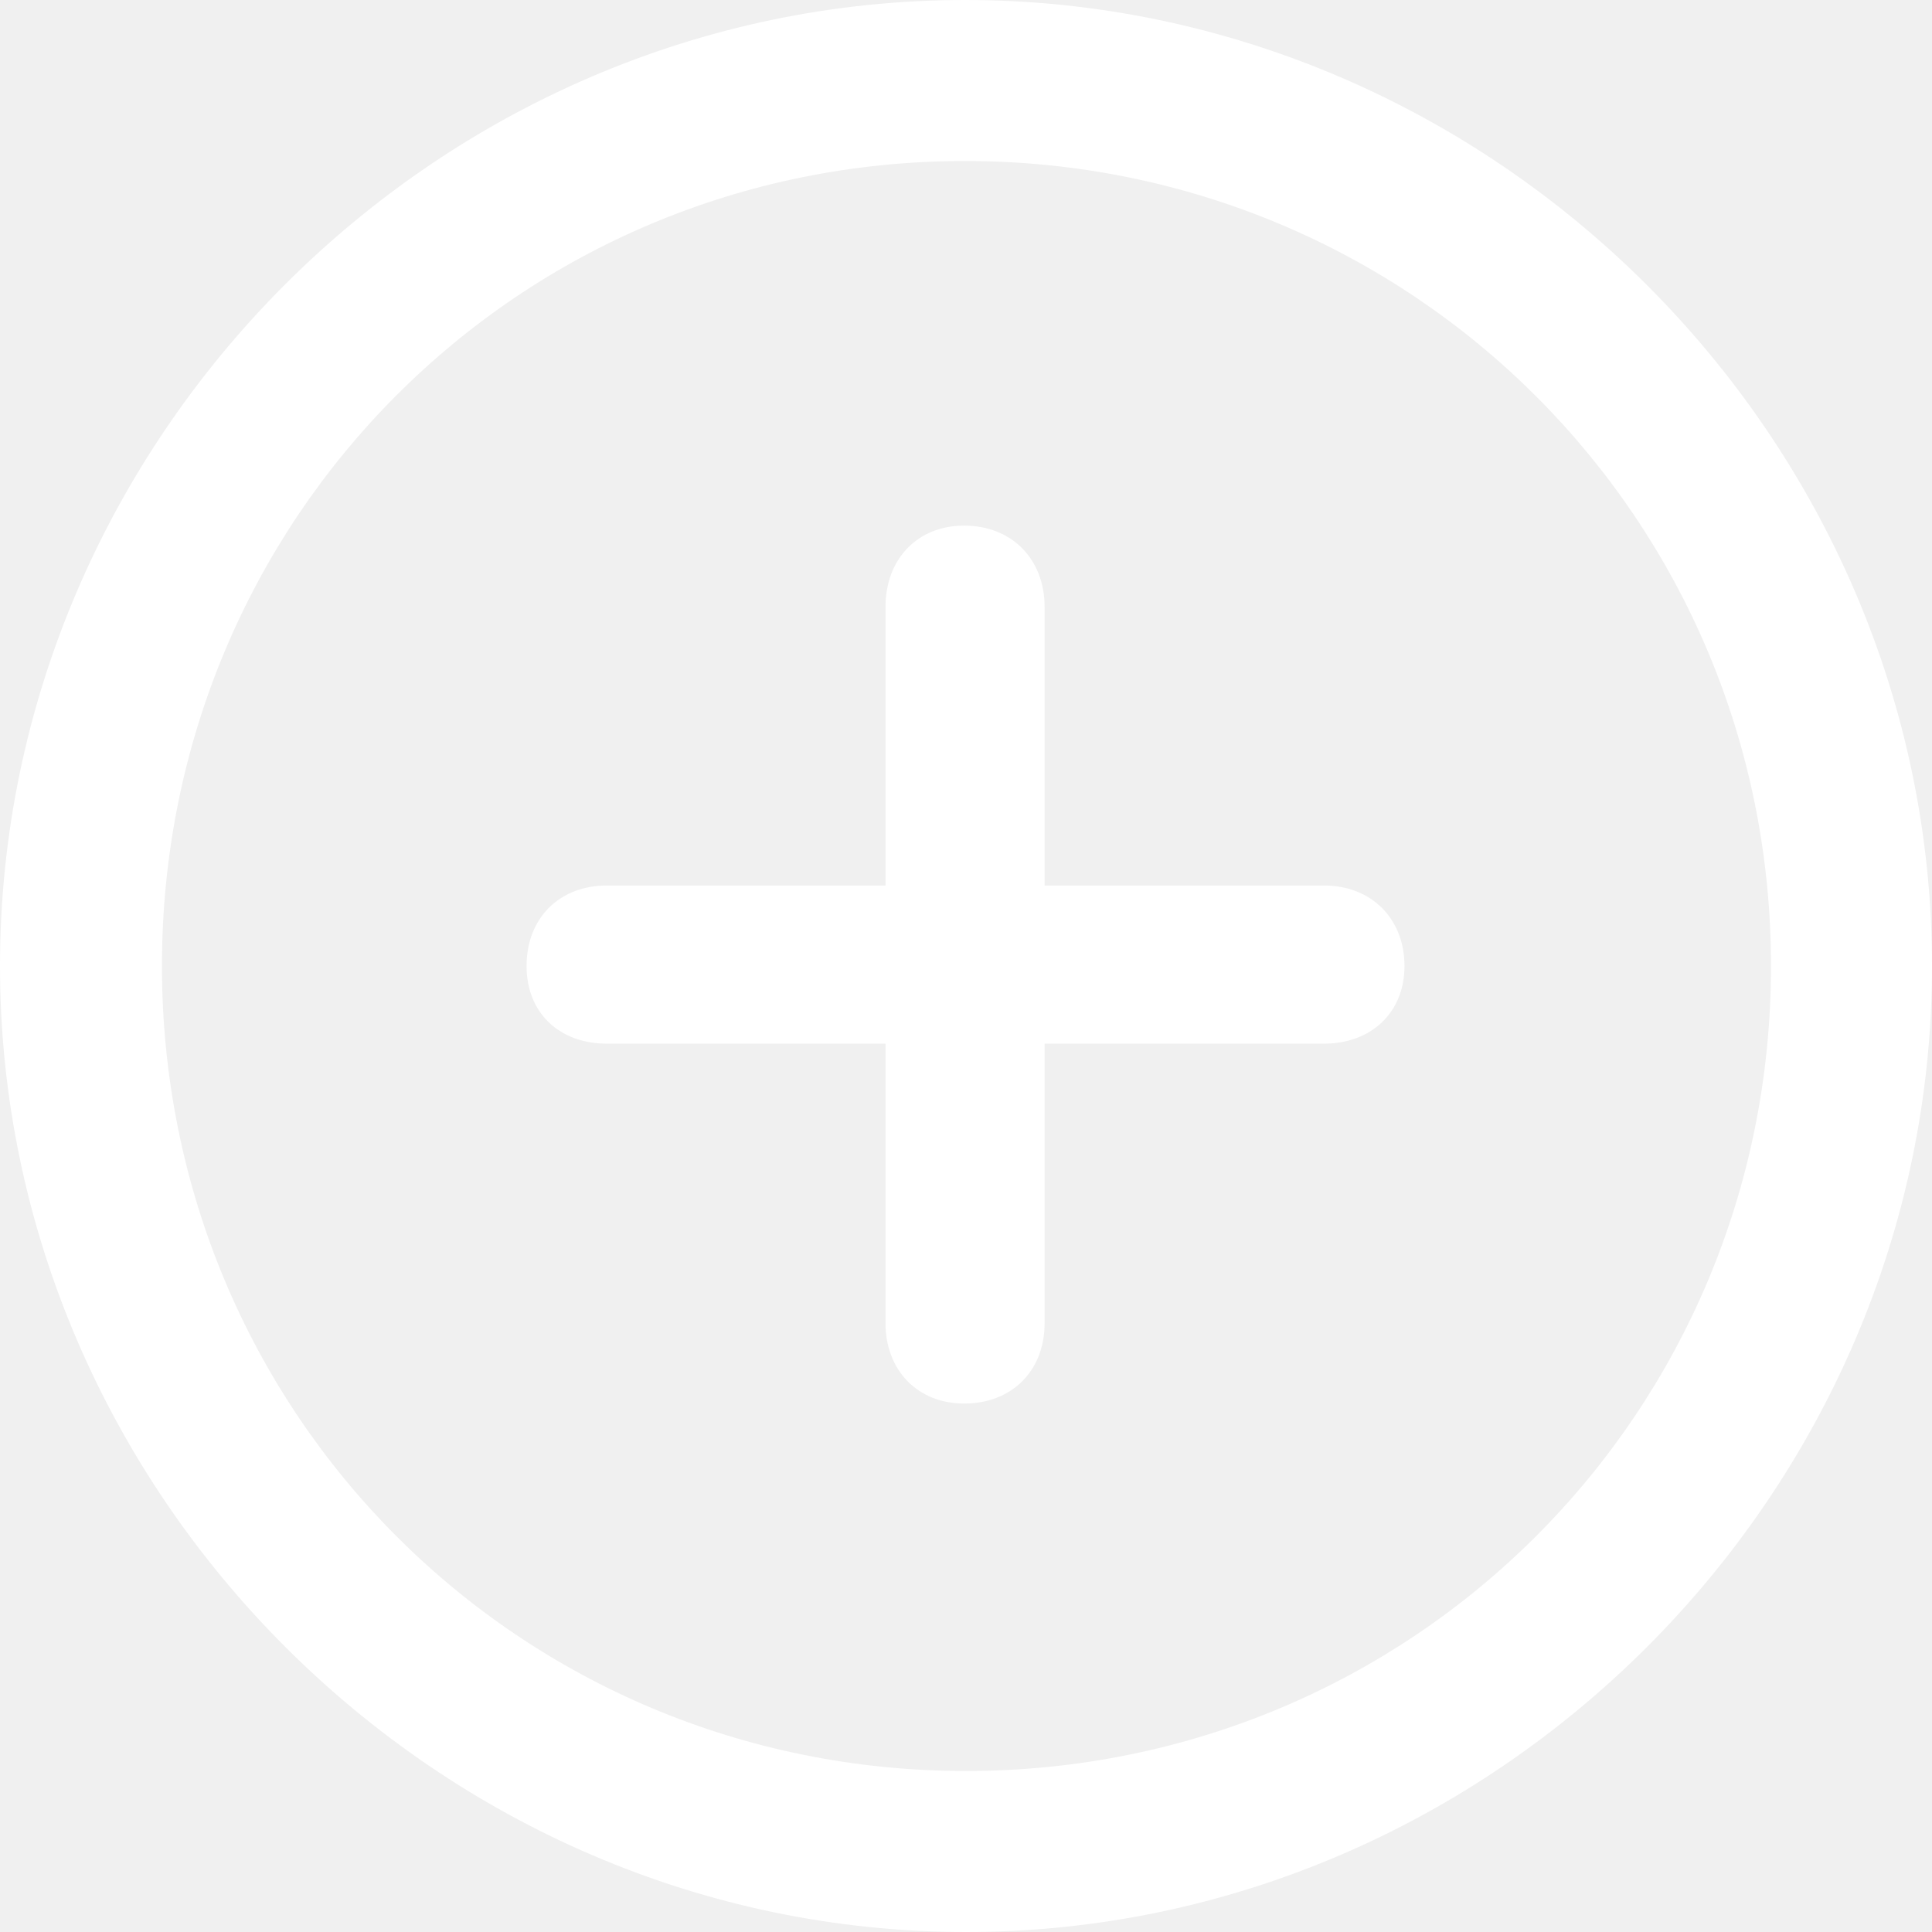
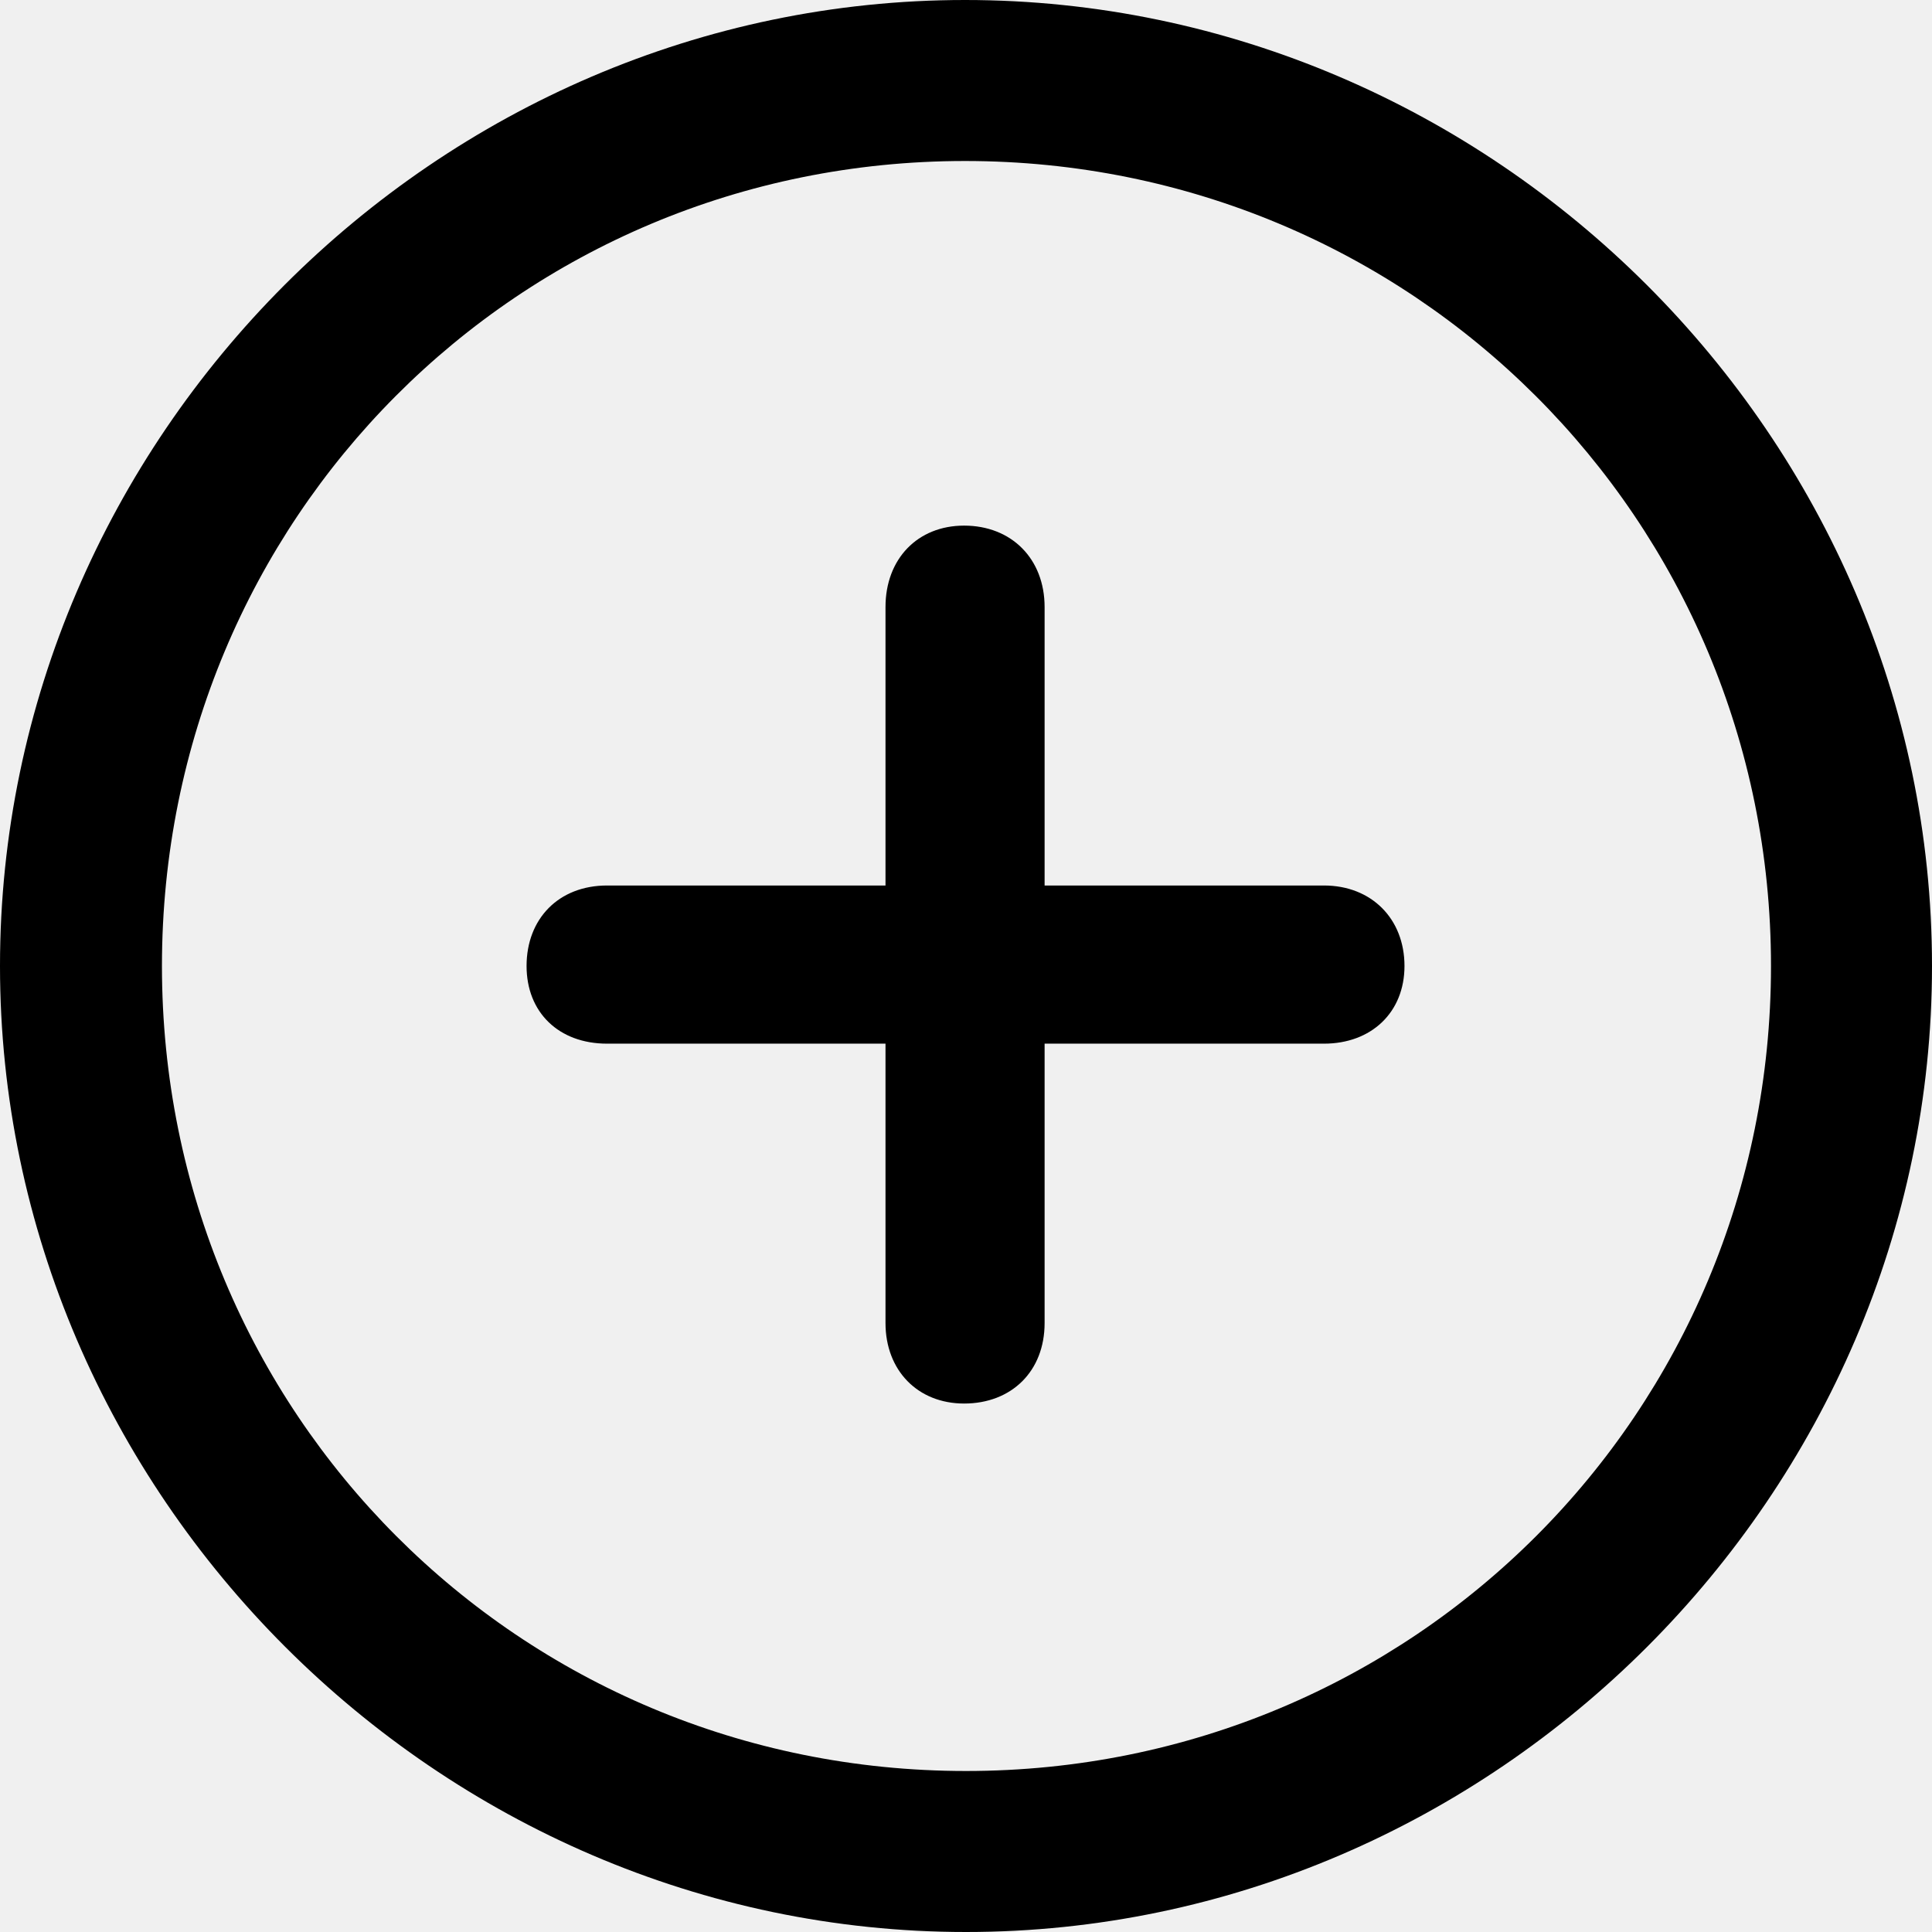
<svg xmlns="http://www.w3.org/2000/svg" width="500" height="500" viewBox="0 0 500 500">
-   <path id="path1" fill="#FFFFFF" fill-rule="evenodd" stroke="none" visibility="hidden" d="M 250 500 C 386.765 500 500 386.52 500 250 C 500 113.235 386.52 0 249.755 0 C 113.235 0 0 113.235 0 250 C 0 386.52 113.48 500 250 500 Z M 250 458.333 C 134.314 458.333 41.912 365.686 41.912 250 C 41.912 134.314 134.069 41.667 249.755 41.667 C 365.441 41.667 458.333 134.314 458.333 250 C 458.333 365.686 365.686 458.333 250 458.333 Z M 223.039 366.422 C 231.127 366.422 237.99 362.5 242.892 354.902 L 354.902 178.676 C 357.598 173.775 360.784 168.382 360.784 162.99 C 360.784 151.961 350.98 144.853 340.686 144.853 C 334.559 144.853 328.431 148.775 323.775 155.882 L 222.059 319.118 L 173.775 256.618 C 167.892 248.775 162.5 246.814 155.637 246.814 C 145.098 246.814 136.765 255.392 136.765 266.176 C 136.765 271.569 138.971 276.716 142.402 281.373 L 202.206 354.902 C 208.333 362.99 214.951 366.422 223.039 366.422 Z" />
-   <path id="path2" fill="#FFFFFF" fill-rule="evenodd" stroke="none" d="M 250 500 C 386.765 500 500 386.52 500 250 C 500 113.235 386.52 0 249.755 0 C 113.235 0 0 113.235 0 250 C 0 386.52 113.48 500 250 500 Z M 250 458.333 C 134.314 458.333 41.912 365.686 41.912 250 C 41.912 134.314 134.069 41.667 249.755 41.667 C 365.441 41.667 458.333 134.314 458.333 250 C 458.333 365.686 365.686 458.333 250 458.333 Z M 136.275 250 C 136.275 262.01 144.608 270.098 157.108 270.098 L 229.167 270.098 L 229.167 342.402 C 229.167 354.657 237.5 363.235 249.51 363.235 C 261.765 363.235 270.343 354.902 270.343 342.402 L 270.343 270.098 L 342.647 270.098 C 354.902 270.098 363.48 262.01 363.48 250 C 363.48 237.745 354.902 229.167 342.647 229.167 L 270.343 229.167 L 270.343 157.108 C 270.343 144.608 261.765 136.029 249.51 136.029 C 237.5 136.029 229.167 144.608 229.167 157.108 L 229.167 229.167 L 157.108 229.167 C 144.608 229.167 136.275 237.745 136.275 250 Z" />
+   <path id="path2" fill="currentcolor" fill-rule="evenodd" stroke="none" d="M 250 500 C 386.765 500 500 386.52 500 250 C 500 113.235 386.52 0 249.755 0 C 113.235 0 0 113.235 0 250 C 0 386.52 113.48 500 250 500 Z M 250 458.333 C 134.314 458.333 41.912 365.686 41.912 250 C 41.912 134.314 134.069 41.667 249.755 41.667 C 365.441 41.667 458.333 134.314 458.333 250 C 458.333 365.686 365.686 458.333 250 458.333 Z M 136.275 250 C 136.275 262.01 144.608 270.098 157.108 270.098 L 229.167 270.098 L 229.167 342.402 C 229.167 354.657 237.5 363.235 249.51 363.235 C 261.765 363.235 270.343 354.902 270.343 342.402 L 270.343 270.098 L 342.647 270.098 C 354.902 270.098 363.48 262.01 363.48 250 C 363.48 237.745 354.902 229.167 342.647 229.167 L 270.343 229.167 L 270.343 157.108 C 270.343 144.608 261.765 136.029 249.51 136.029 C 237.5 136.029 229.167 144.608 229.167 157.108 L 229.167 229.167 L 157.108 229.167 C 144.608 229.167 136.275 237.745 136.275 250 Z" />
</svg>
